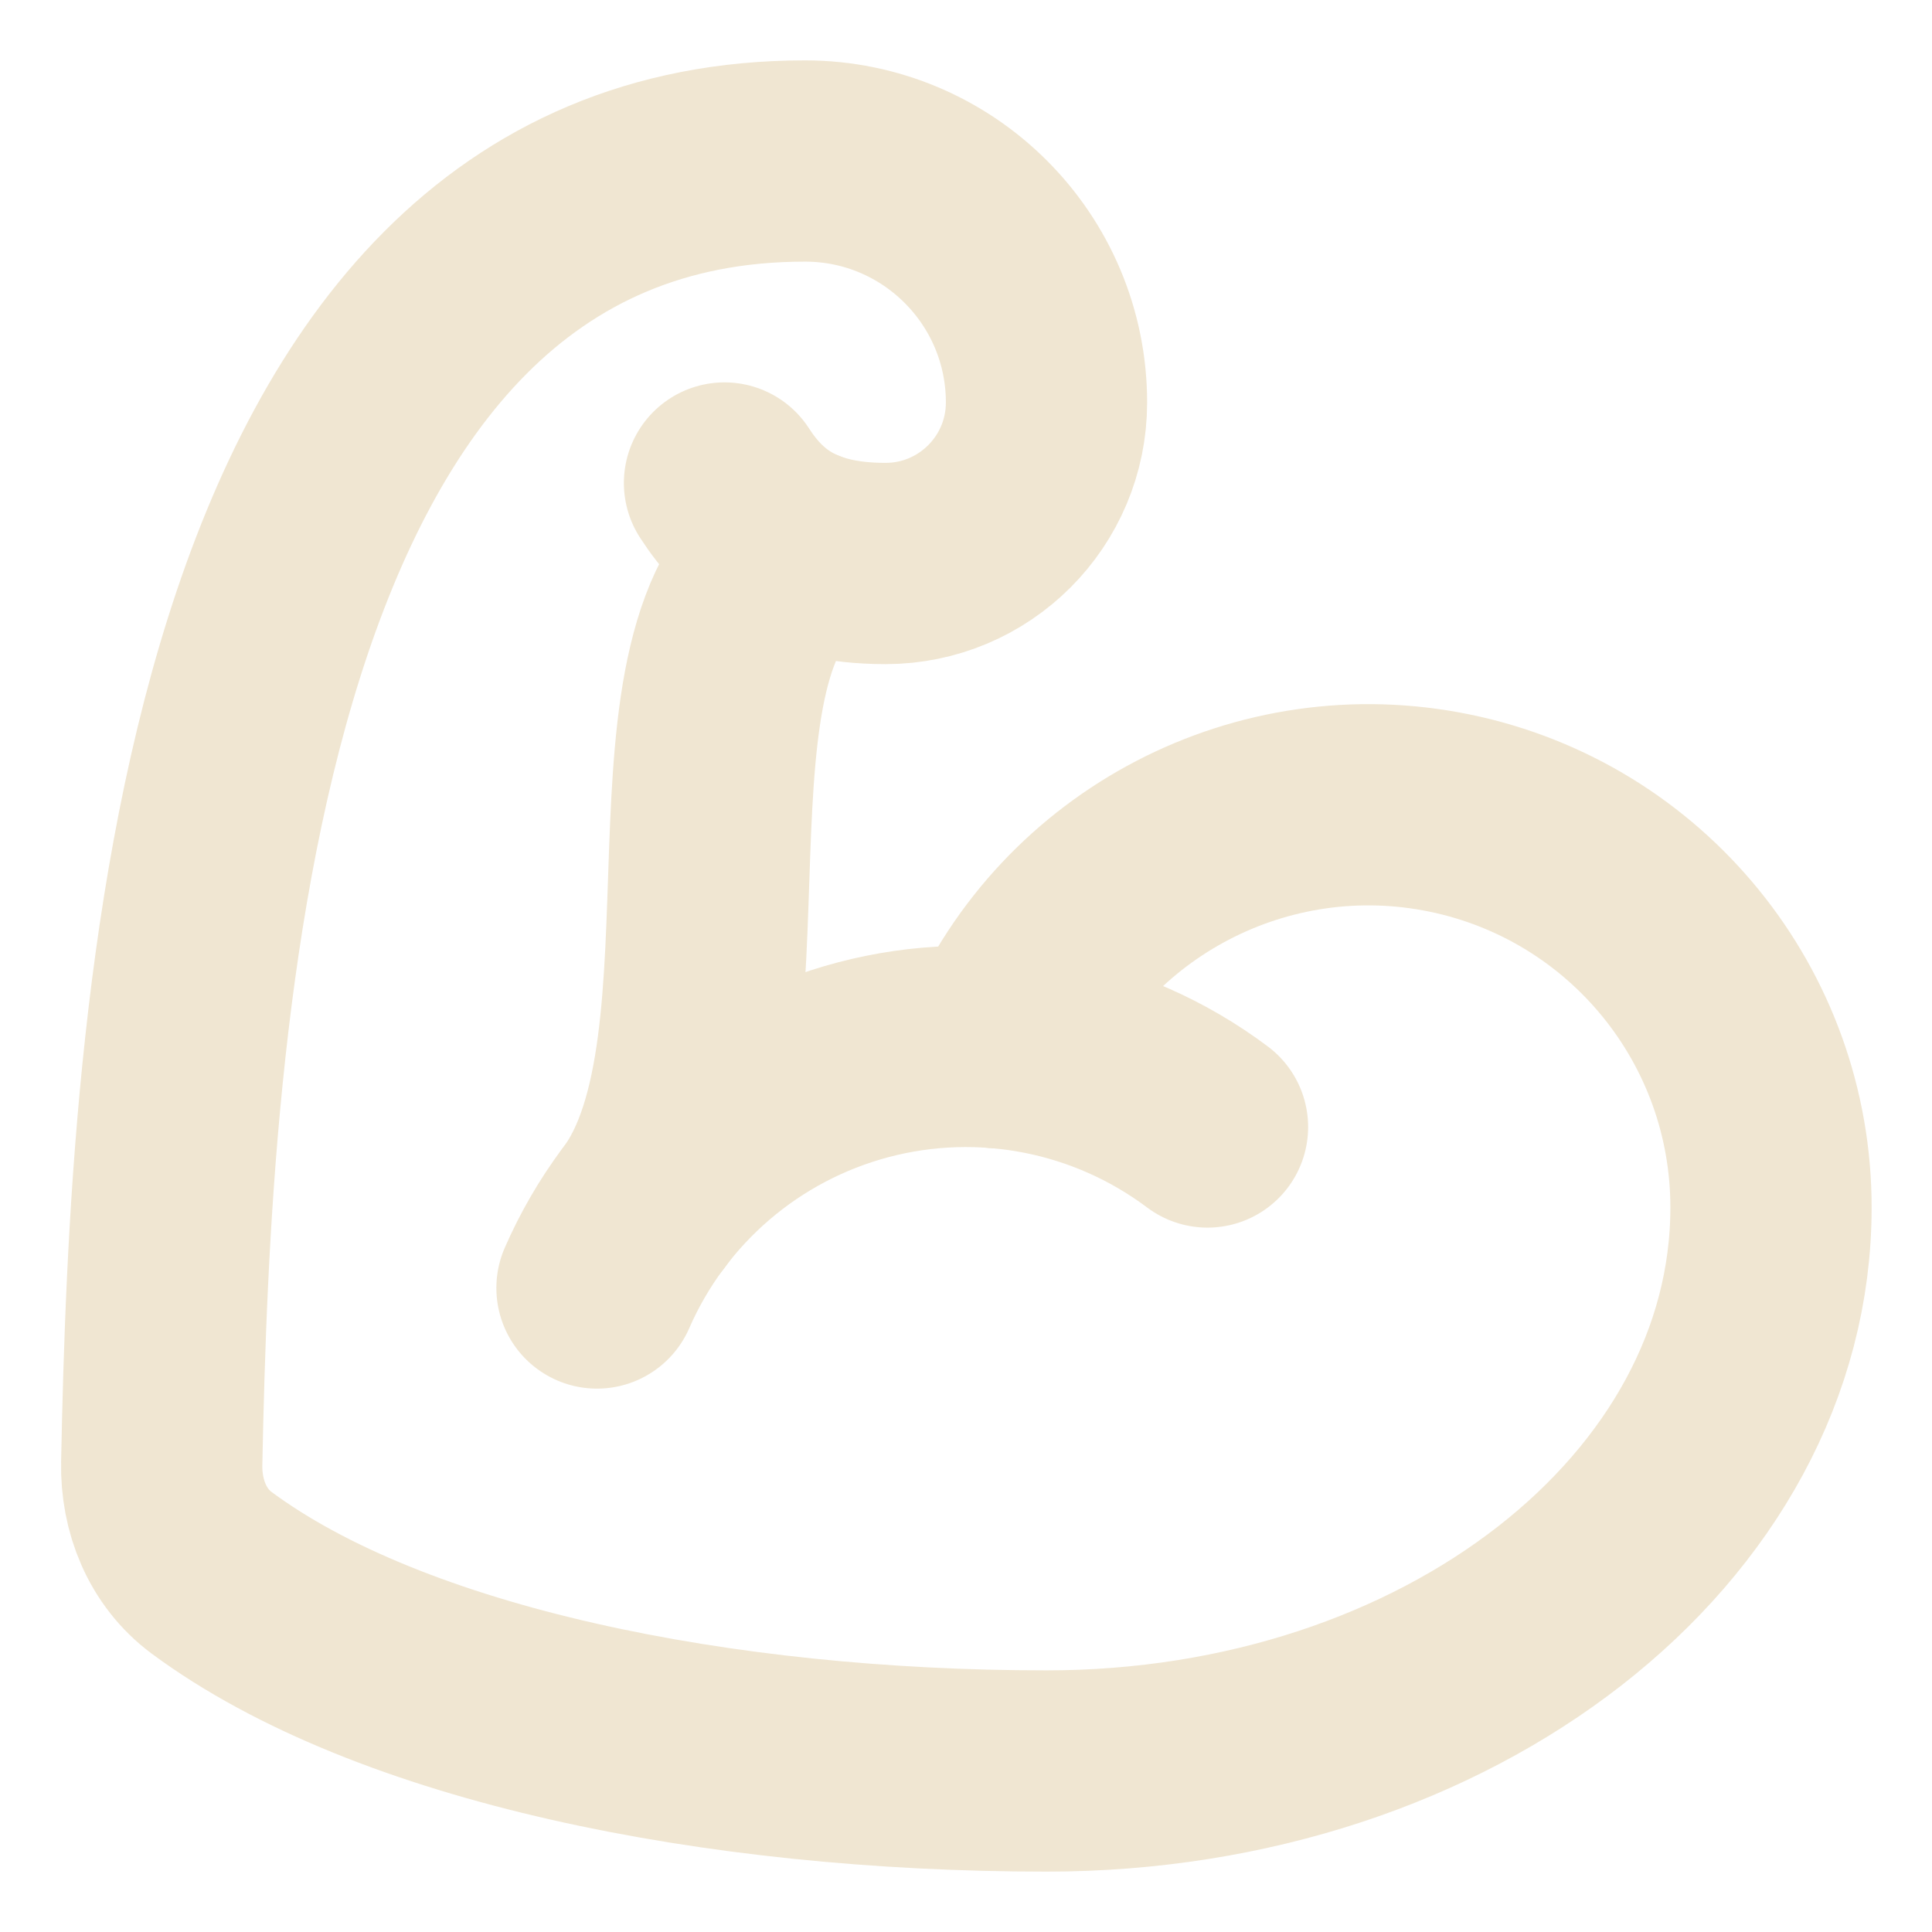
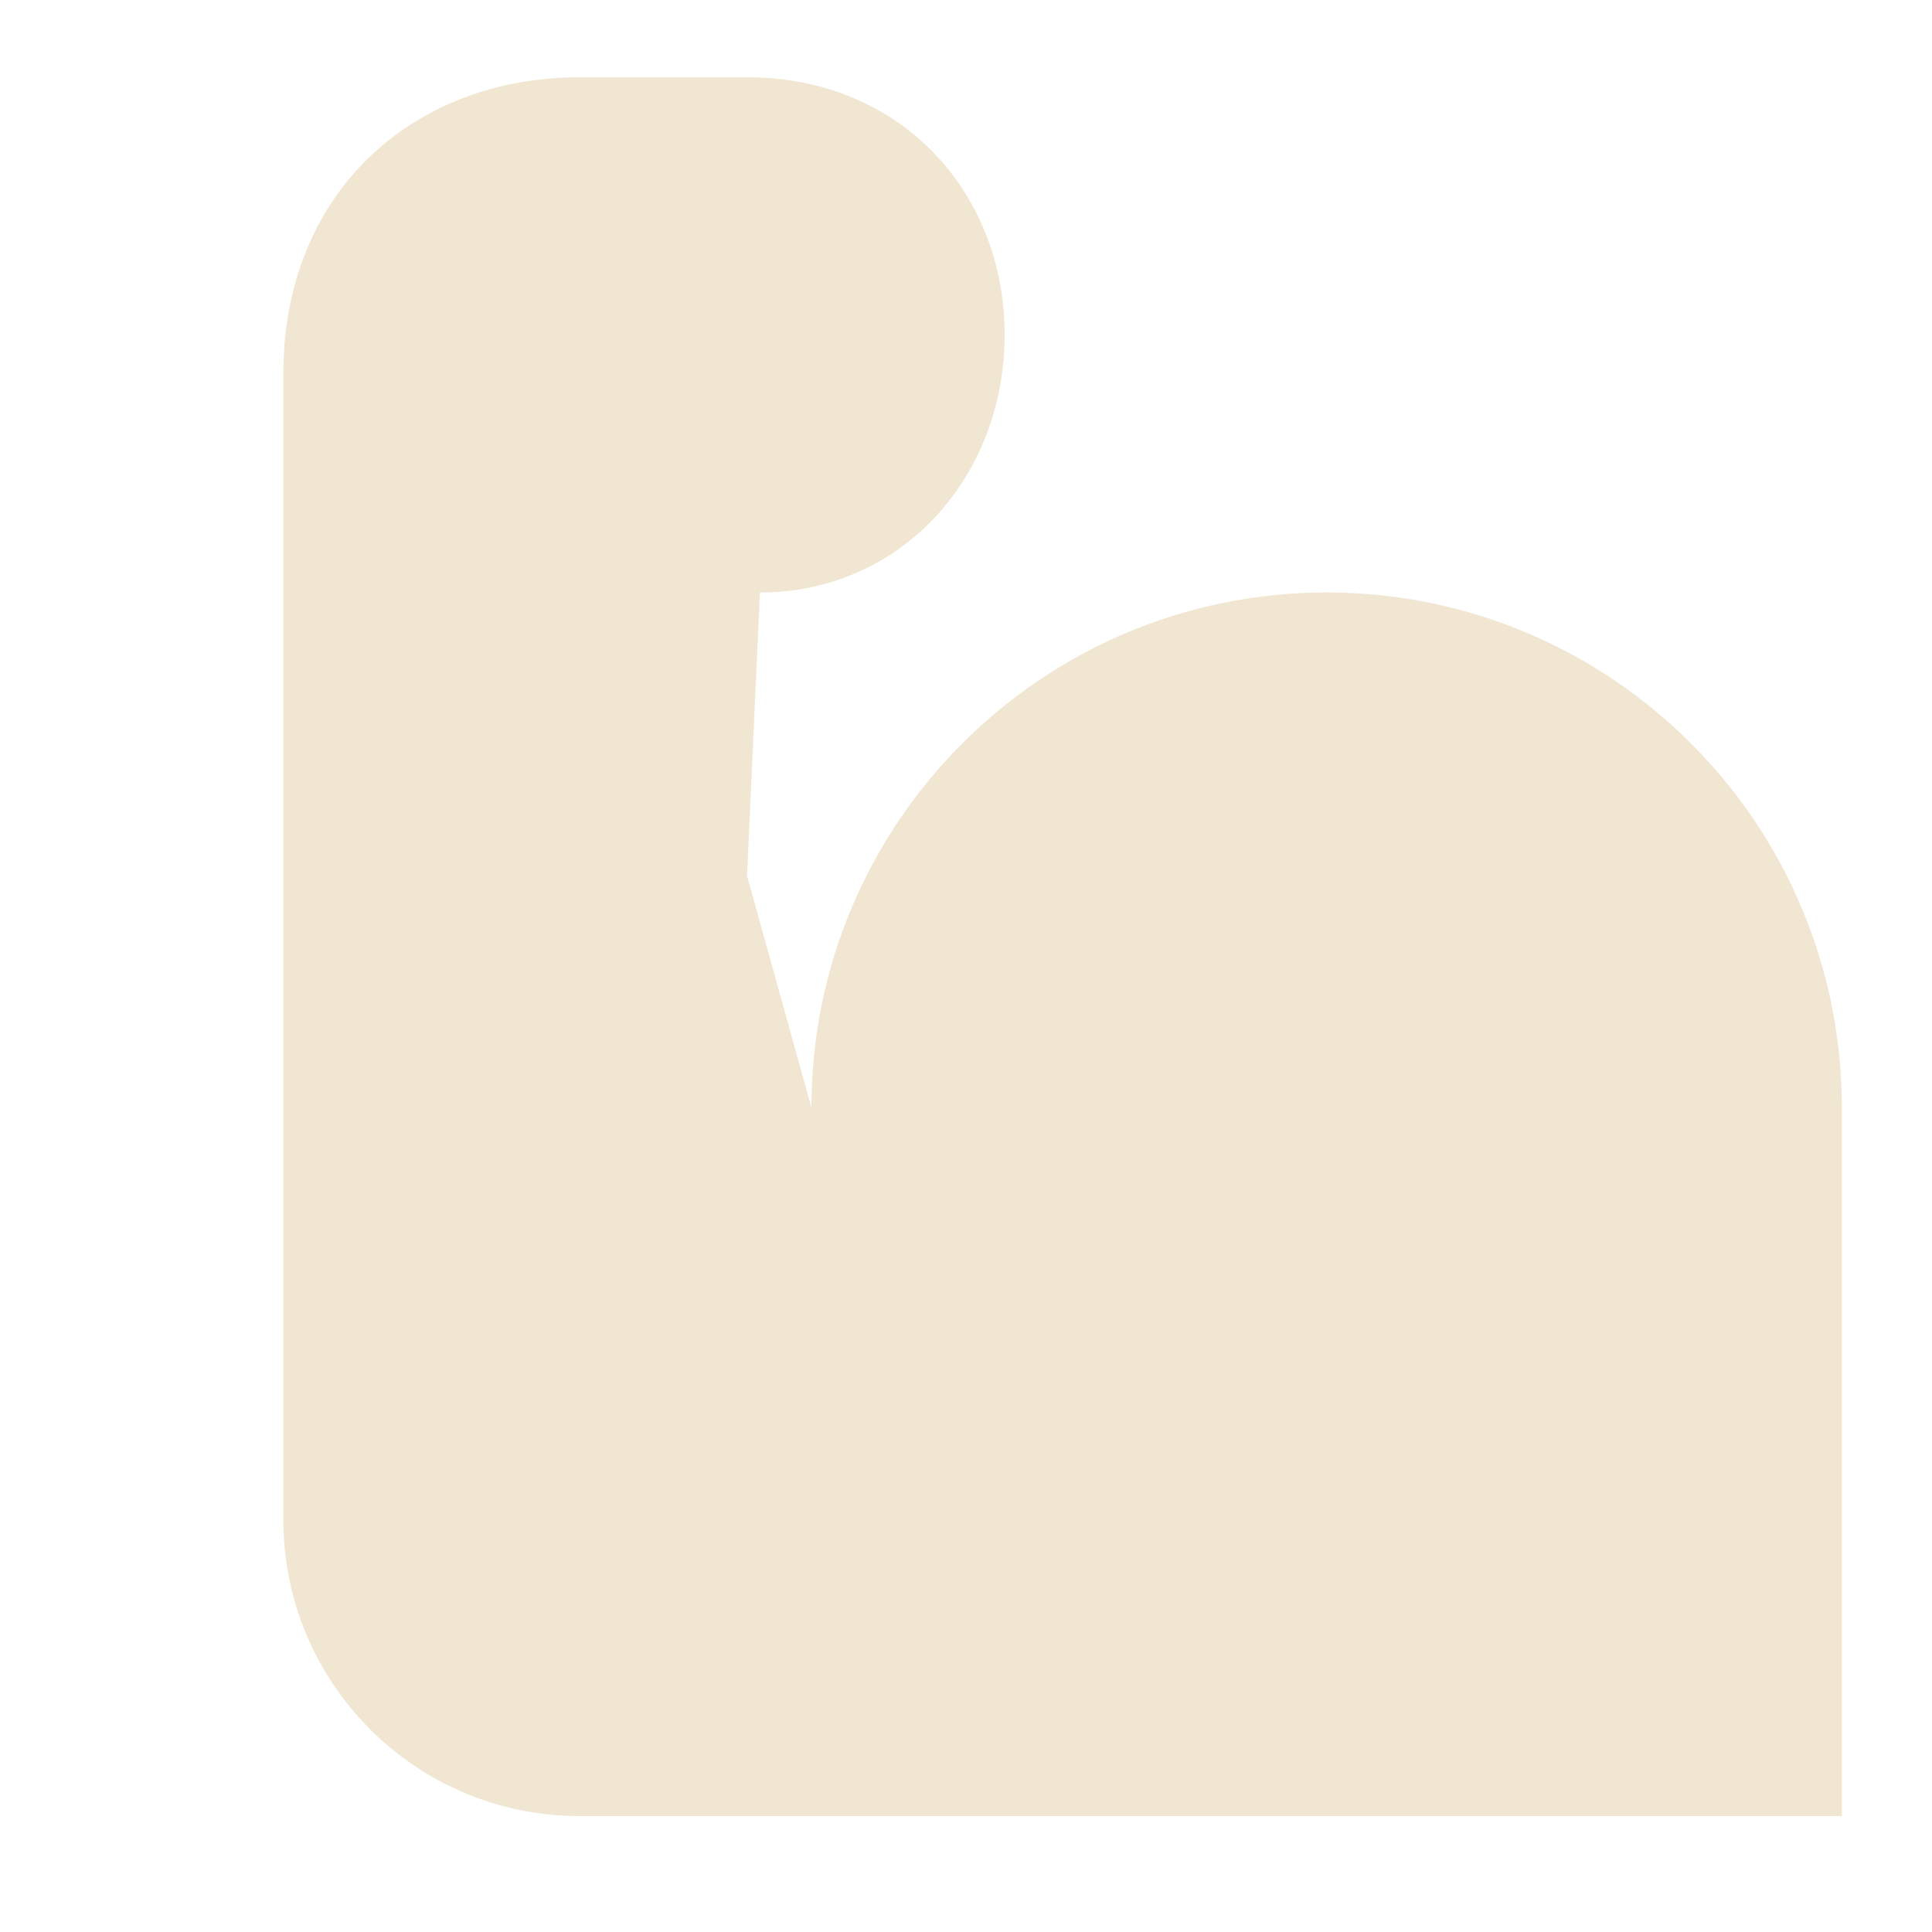
- <svg xmlns="http://www.w3.org/2000/svg" viewBox="0 0 24 24" fill="none" stroke="#f0e6d2" stroke-width="2.5" stroke-linecap="round" stroke-linejoin="round">
-   <path d="M12.409 13.017A5 5 0 0 1 22 15c0 3.866-4 7-9 7-4.077 0-8.153-.82-10.371-2.462-.426-.316-.631-.832-.62-1.362C2.118 12.723 2.627 2 10 2a3 3 0 0 1 3 3 2 2 0 0 1-2 2c-1.105 0-1.64-.444-2-1" />
-   <path d="M15 14a5 5 0 0 0-7.584 2" />
-   <path d="M9.964 6.825C8.019 7.977 9.5 13 8 15" />
+ <svg xmlns="http://www.w3.org/2000/svg" viewBox="0 0 15 15" fill="#f0e6d2">
+   <path d="M2.2 11.8V2.9C2.2 1.5 3.2.6 4.5.6h1.3c1.2 0 2 .9 2 2s-.8 2-1.9 2l-.1 2.2.5 1.8a4 4 0 0 1 8 0v5.5H4.5a2.3 2.3 0 0 1-2.3-2.3z" />
</svg>
